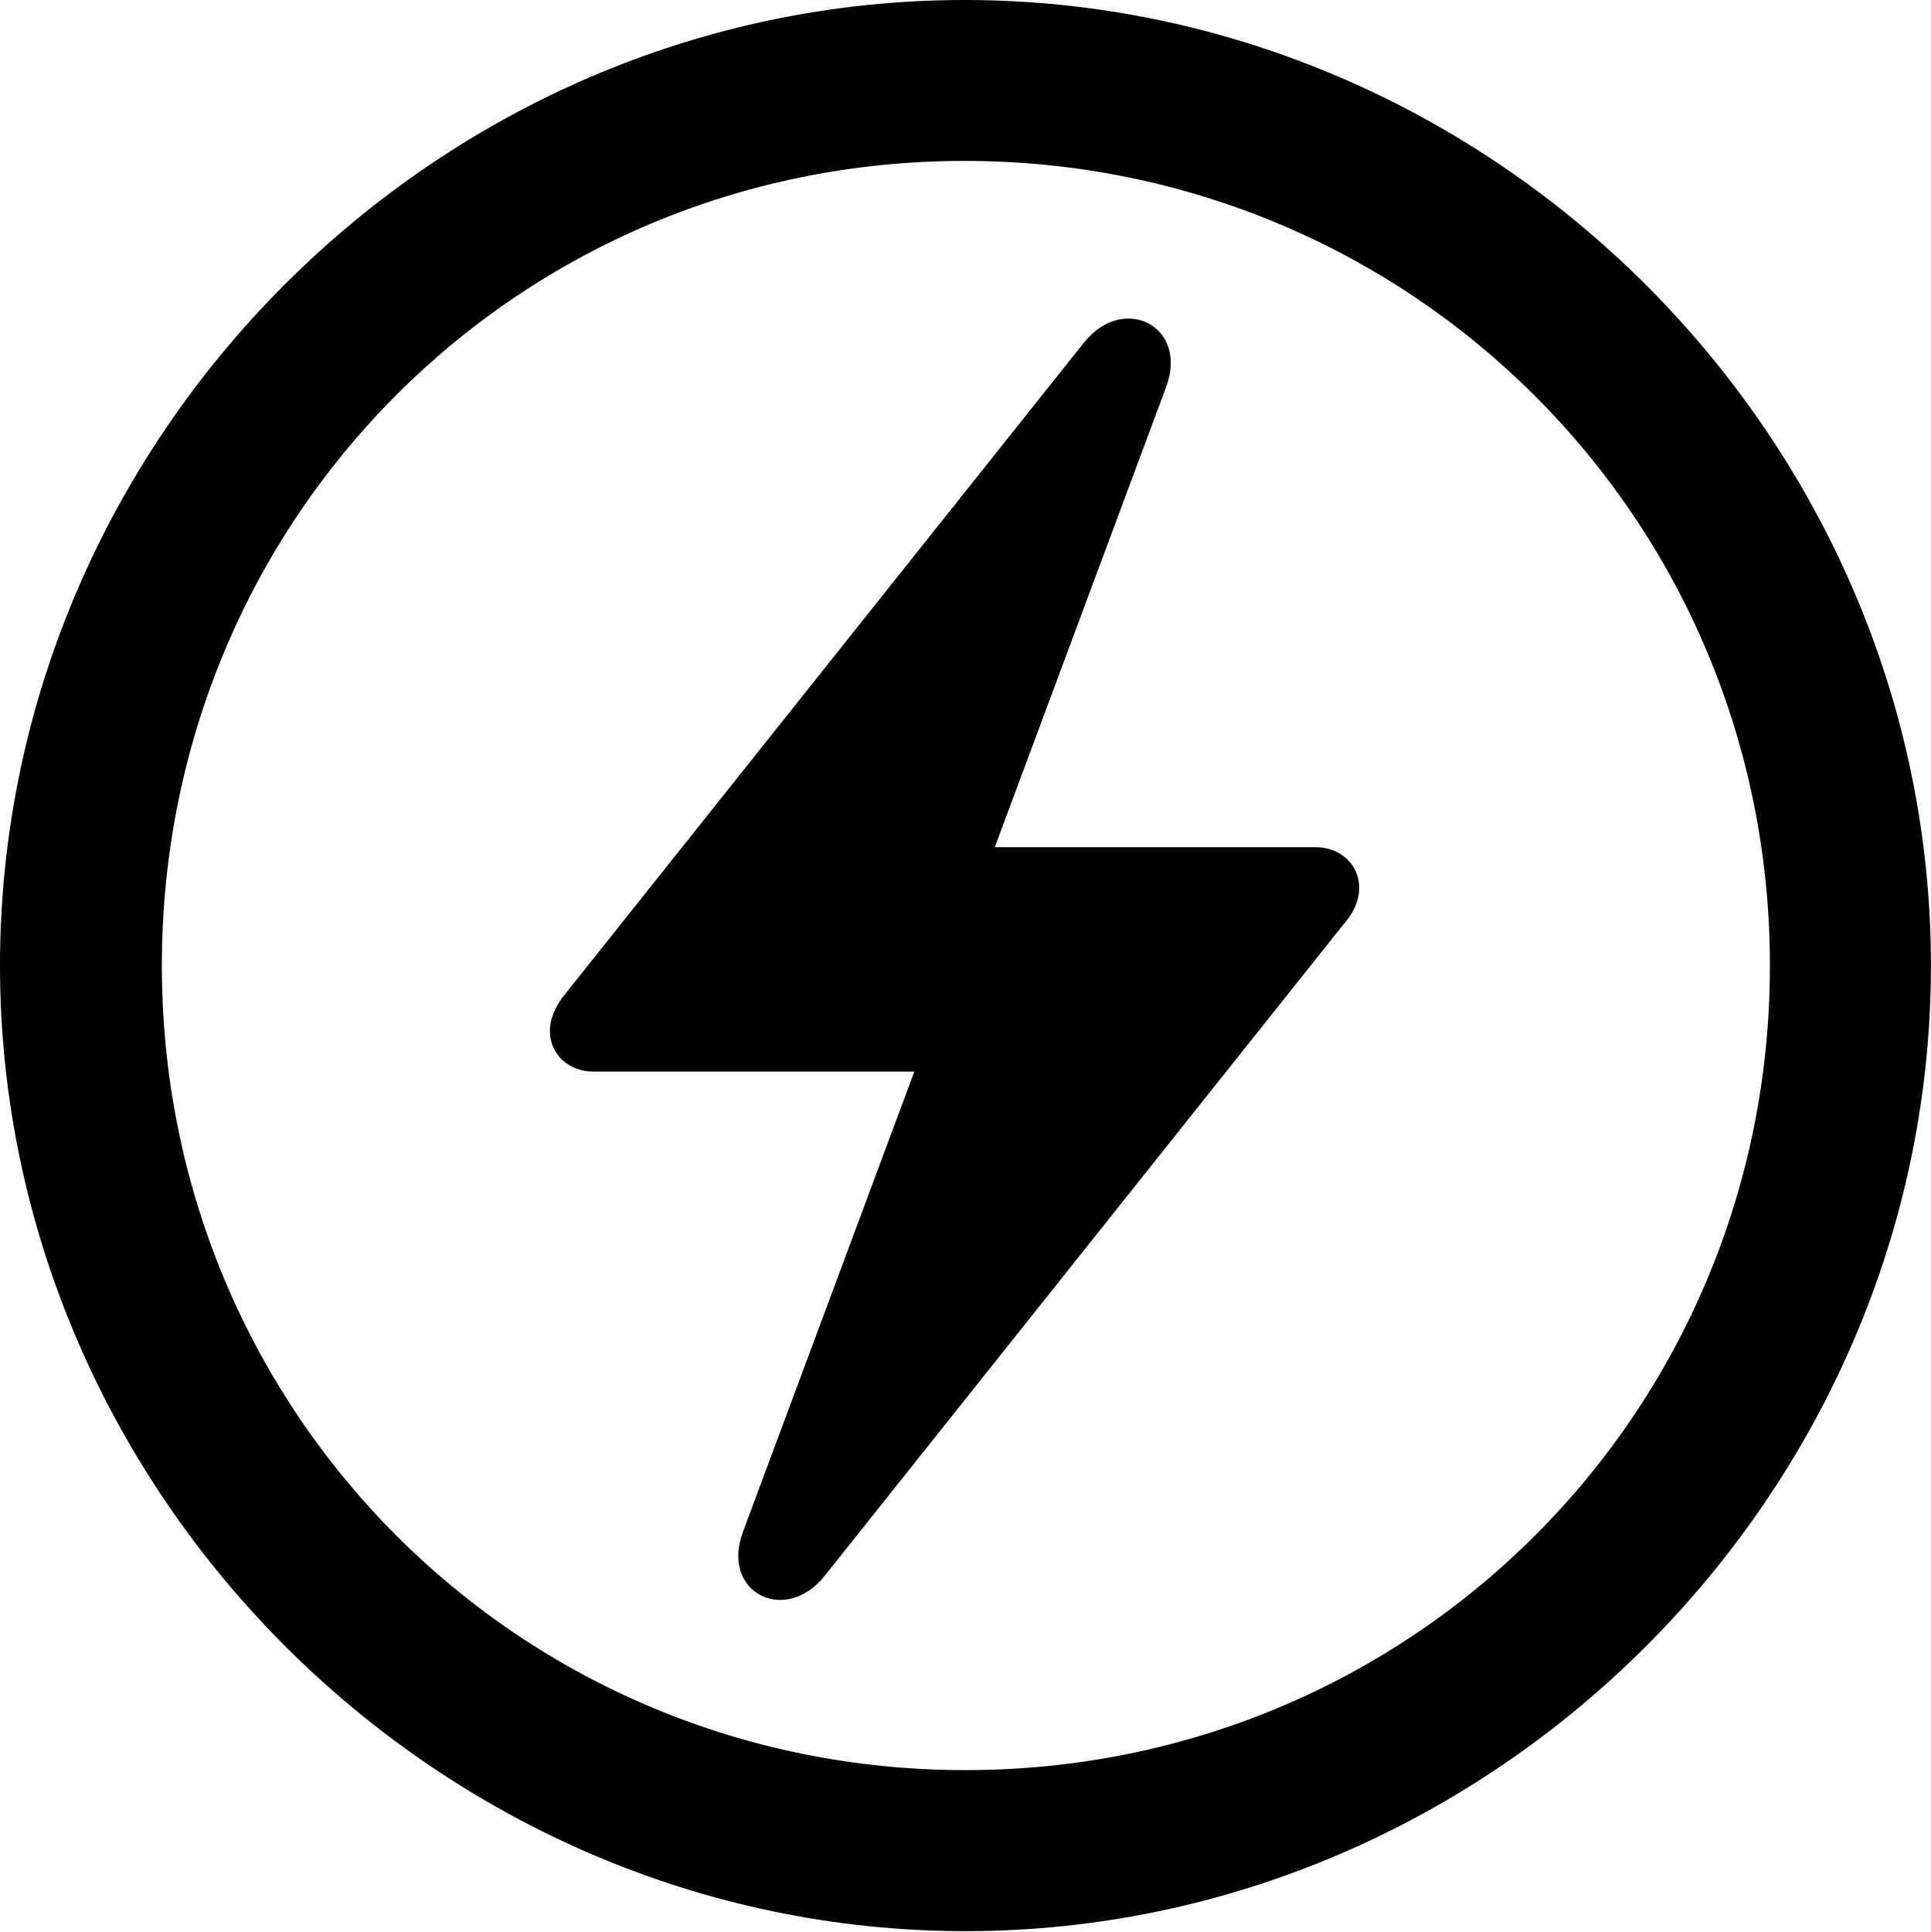
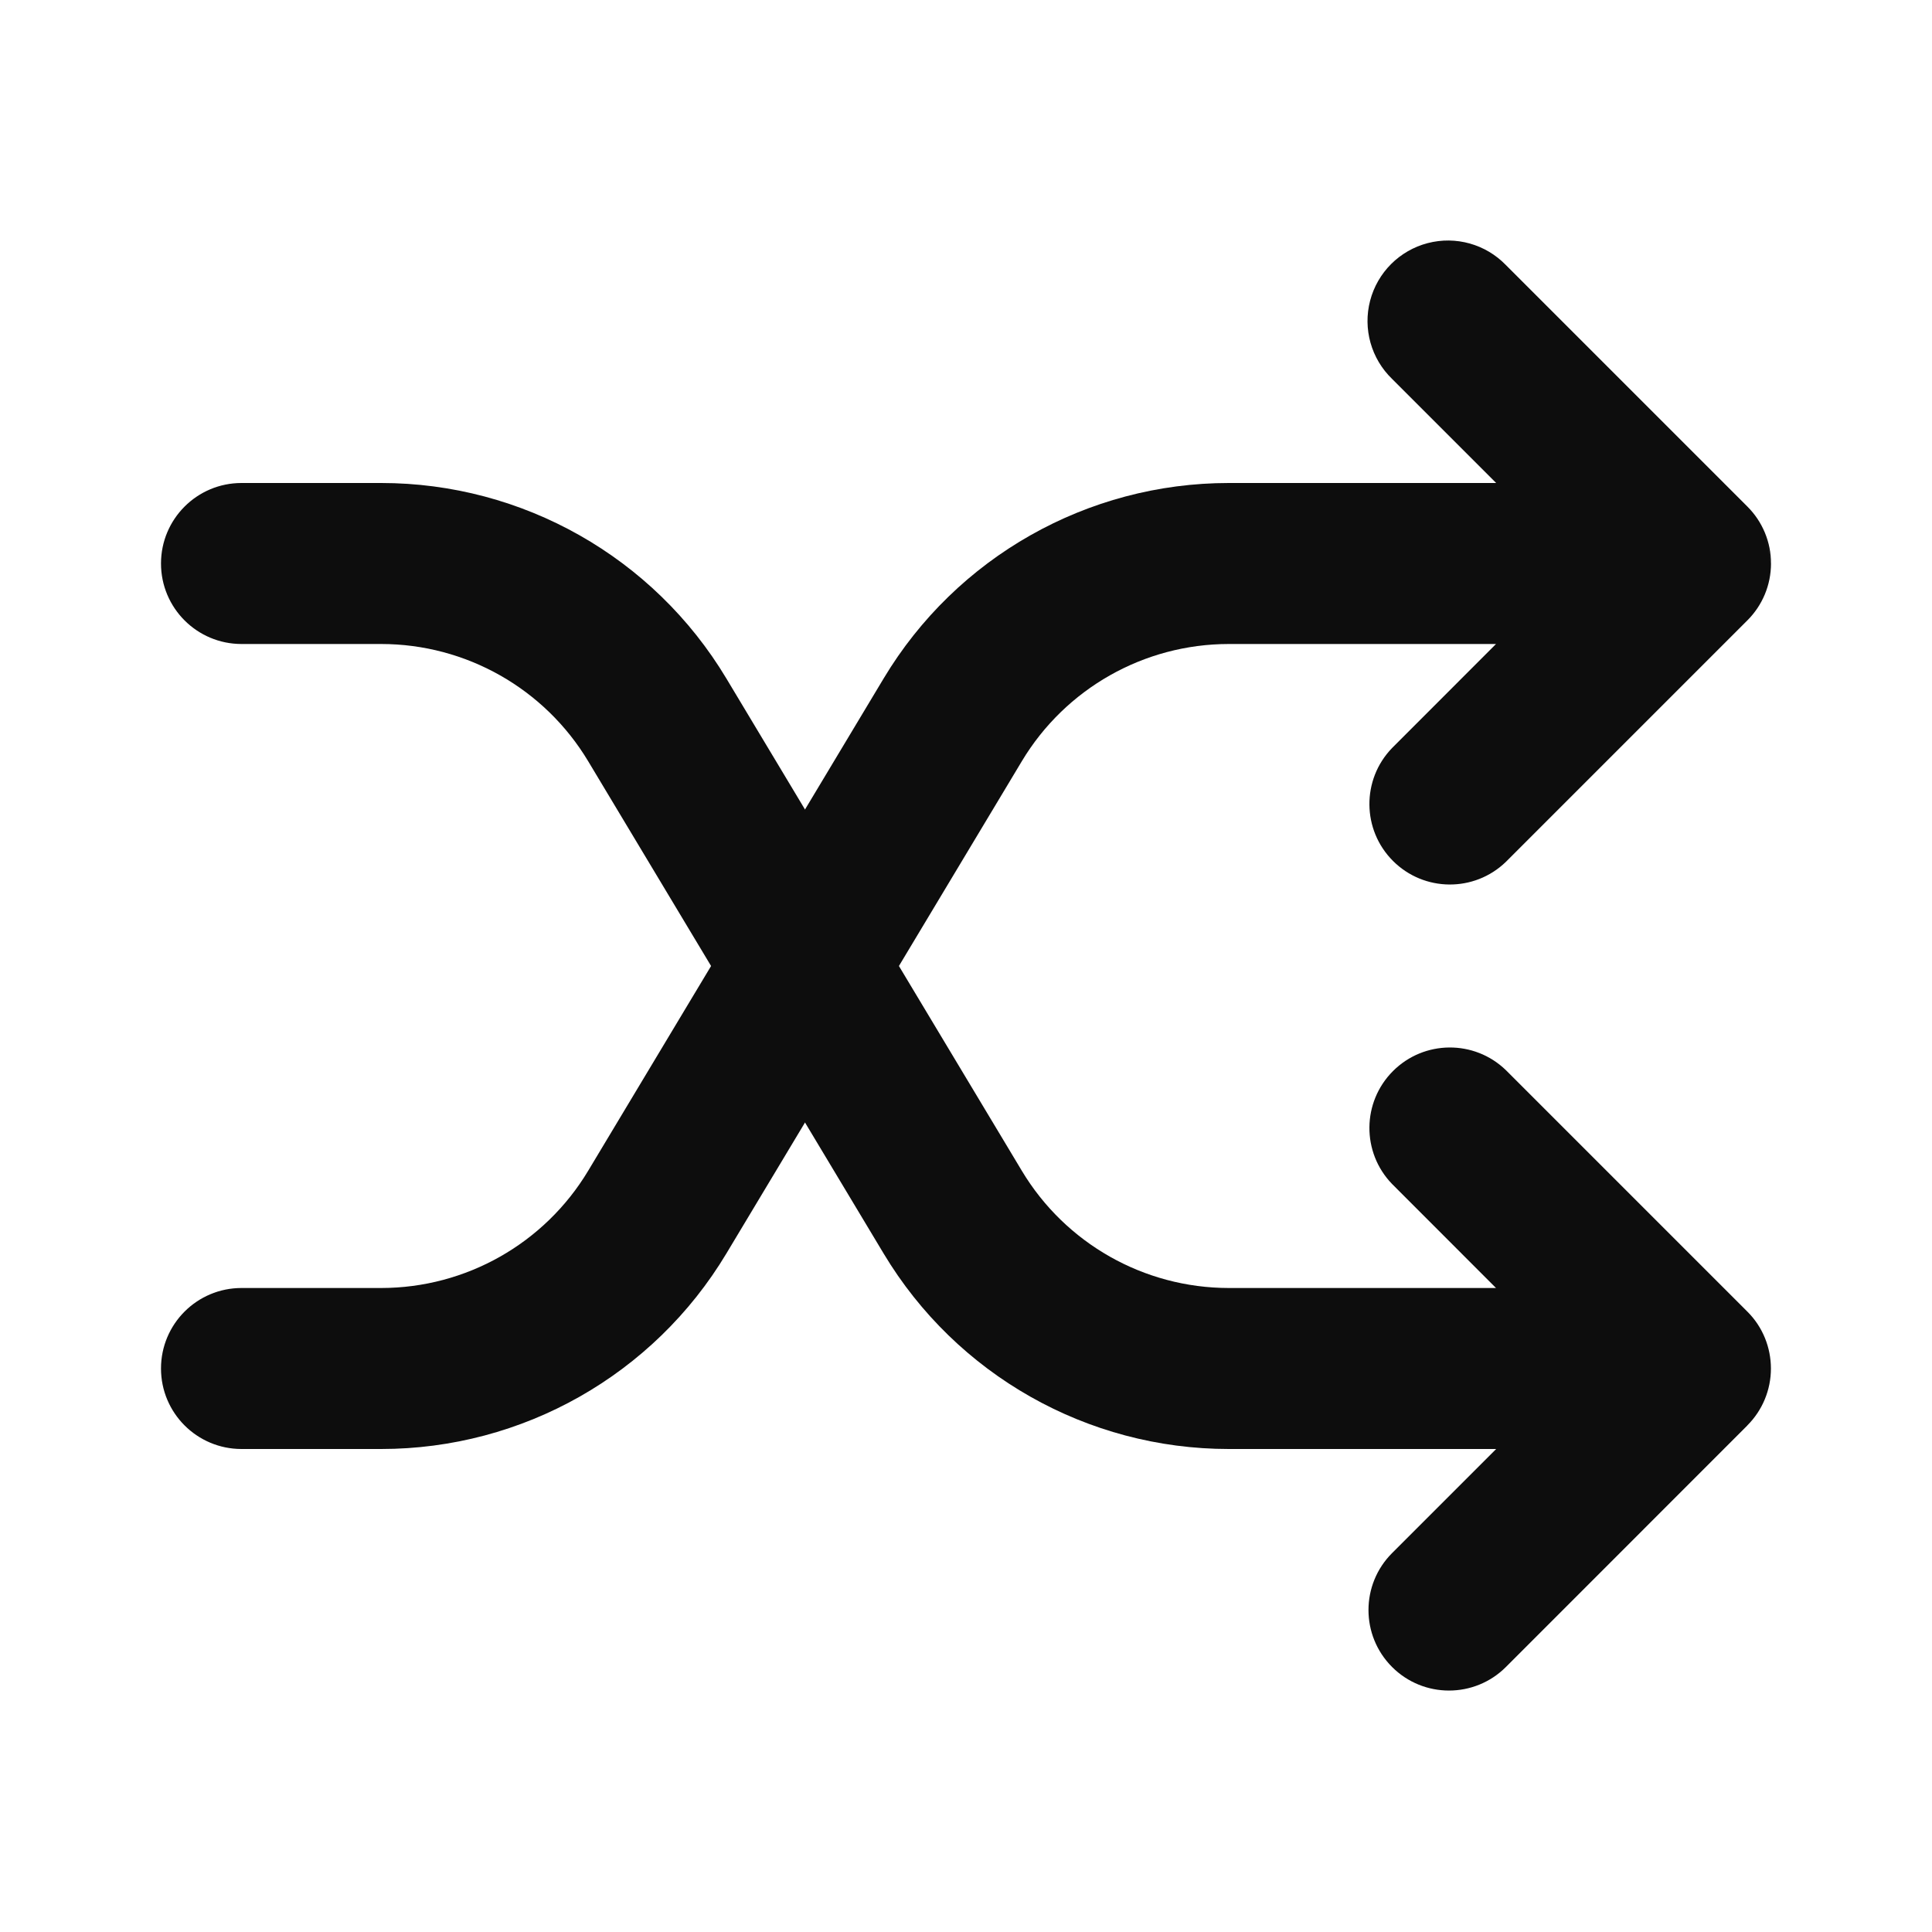
- <svg xmlns="http://www.w3.org/2000/svg" version="1.1" viewBox="0 0 15.938 15.945">
-   <path d="M7.969 15.938C12.328 15.938 15.938 12.32 15.938 7.969C15.938 3.609 12.32 0 7.961 0C3.609 0 0 3.609 0 7.969C0 12.32 3.617 15.938 7.969 15.938ZM7.969 14.609C4.281 14.609 1.336 11.656 1.336 7.969C1.336 4.281 4.273 1.328 7.961 1.328C11.648 1.328 14.609 4.281 14.609 7.969C14.609 11.656 11.656 14.609 7.969 14.609Z" />
-   <path d="M4.539 8.508C4.539 8.703 4.695 8.844 4.898 8.844L7.547 8.844L6.133 12.641C5.945 13.141 6.477 13.414 6.805 13.008L11.086 7.633C11.172 7.539 11.219 7.43 11.219 7.328C11.219 7.133 11.062 6.992 10.859 6.992L8.211 6.992L9.625 3.195C9.812 2.695 9.281 2.422 8.953 2.82L4.672 8.195C4.586 8.297 4.539 8.406 4.539 8.508Z" />
+ <svg xmlns="http://www.w3.org/2000/svg" width="800px" height="800px" viewBox="0 0 24 24" fill="none">
+   <path d="M21.924 6.617a.997.997 0 0 0-.217-.324l-3-3a1 1 0 1 0-1.414 1.414L18.586 6h-3.321a5 5 0 0 0-4.288 2.428l-3.67 6.115A3 3 0 0 1 4.736 16H3a1 1 0 1 0 0 2h1.735a5 5 0 0 0 4.288-2.428l3.67-6.115A3 3 0 0 1 15.264 8h3.32l-1.292 1.293a1 1 0 0 0 1.414 1.414l3-3A.997.997 0 0 0 22 7m-.076-.383a.996.996 0 0 1 .076.38l-.076-.38z" fill="#0D0D0D" />
+   <path d="M21.706 17.708l-2.999 3a1 1 0 0 1-1.414-1.415L18.586 18h-3.321a5 5 0 0 1-4.288-2.428l-3.67-6.115A3 3 0 0 0 4.736 8H3a1 1 0 0 1 0-2h1.735a5 5 0 0 1 4.288 2.428l3.67 6.115A3 3 0 0 0 15.264 16h3.32l-1.292-1.293a1 1 0 0 1 1.414-1.414l3 3c.195.194.292.45.293.704V17a.997.997 0 0 1-.294.708z" fill="#0D0D0D" />
</svg>
